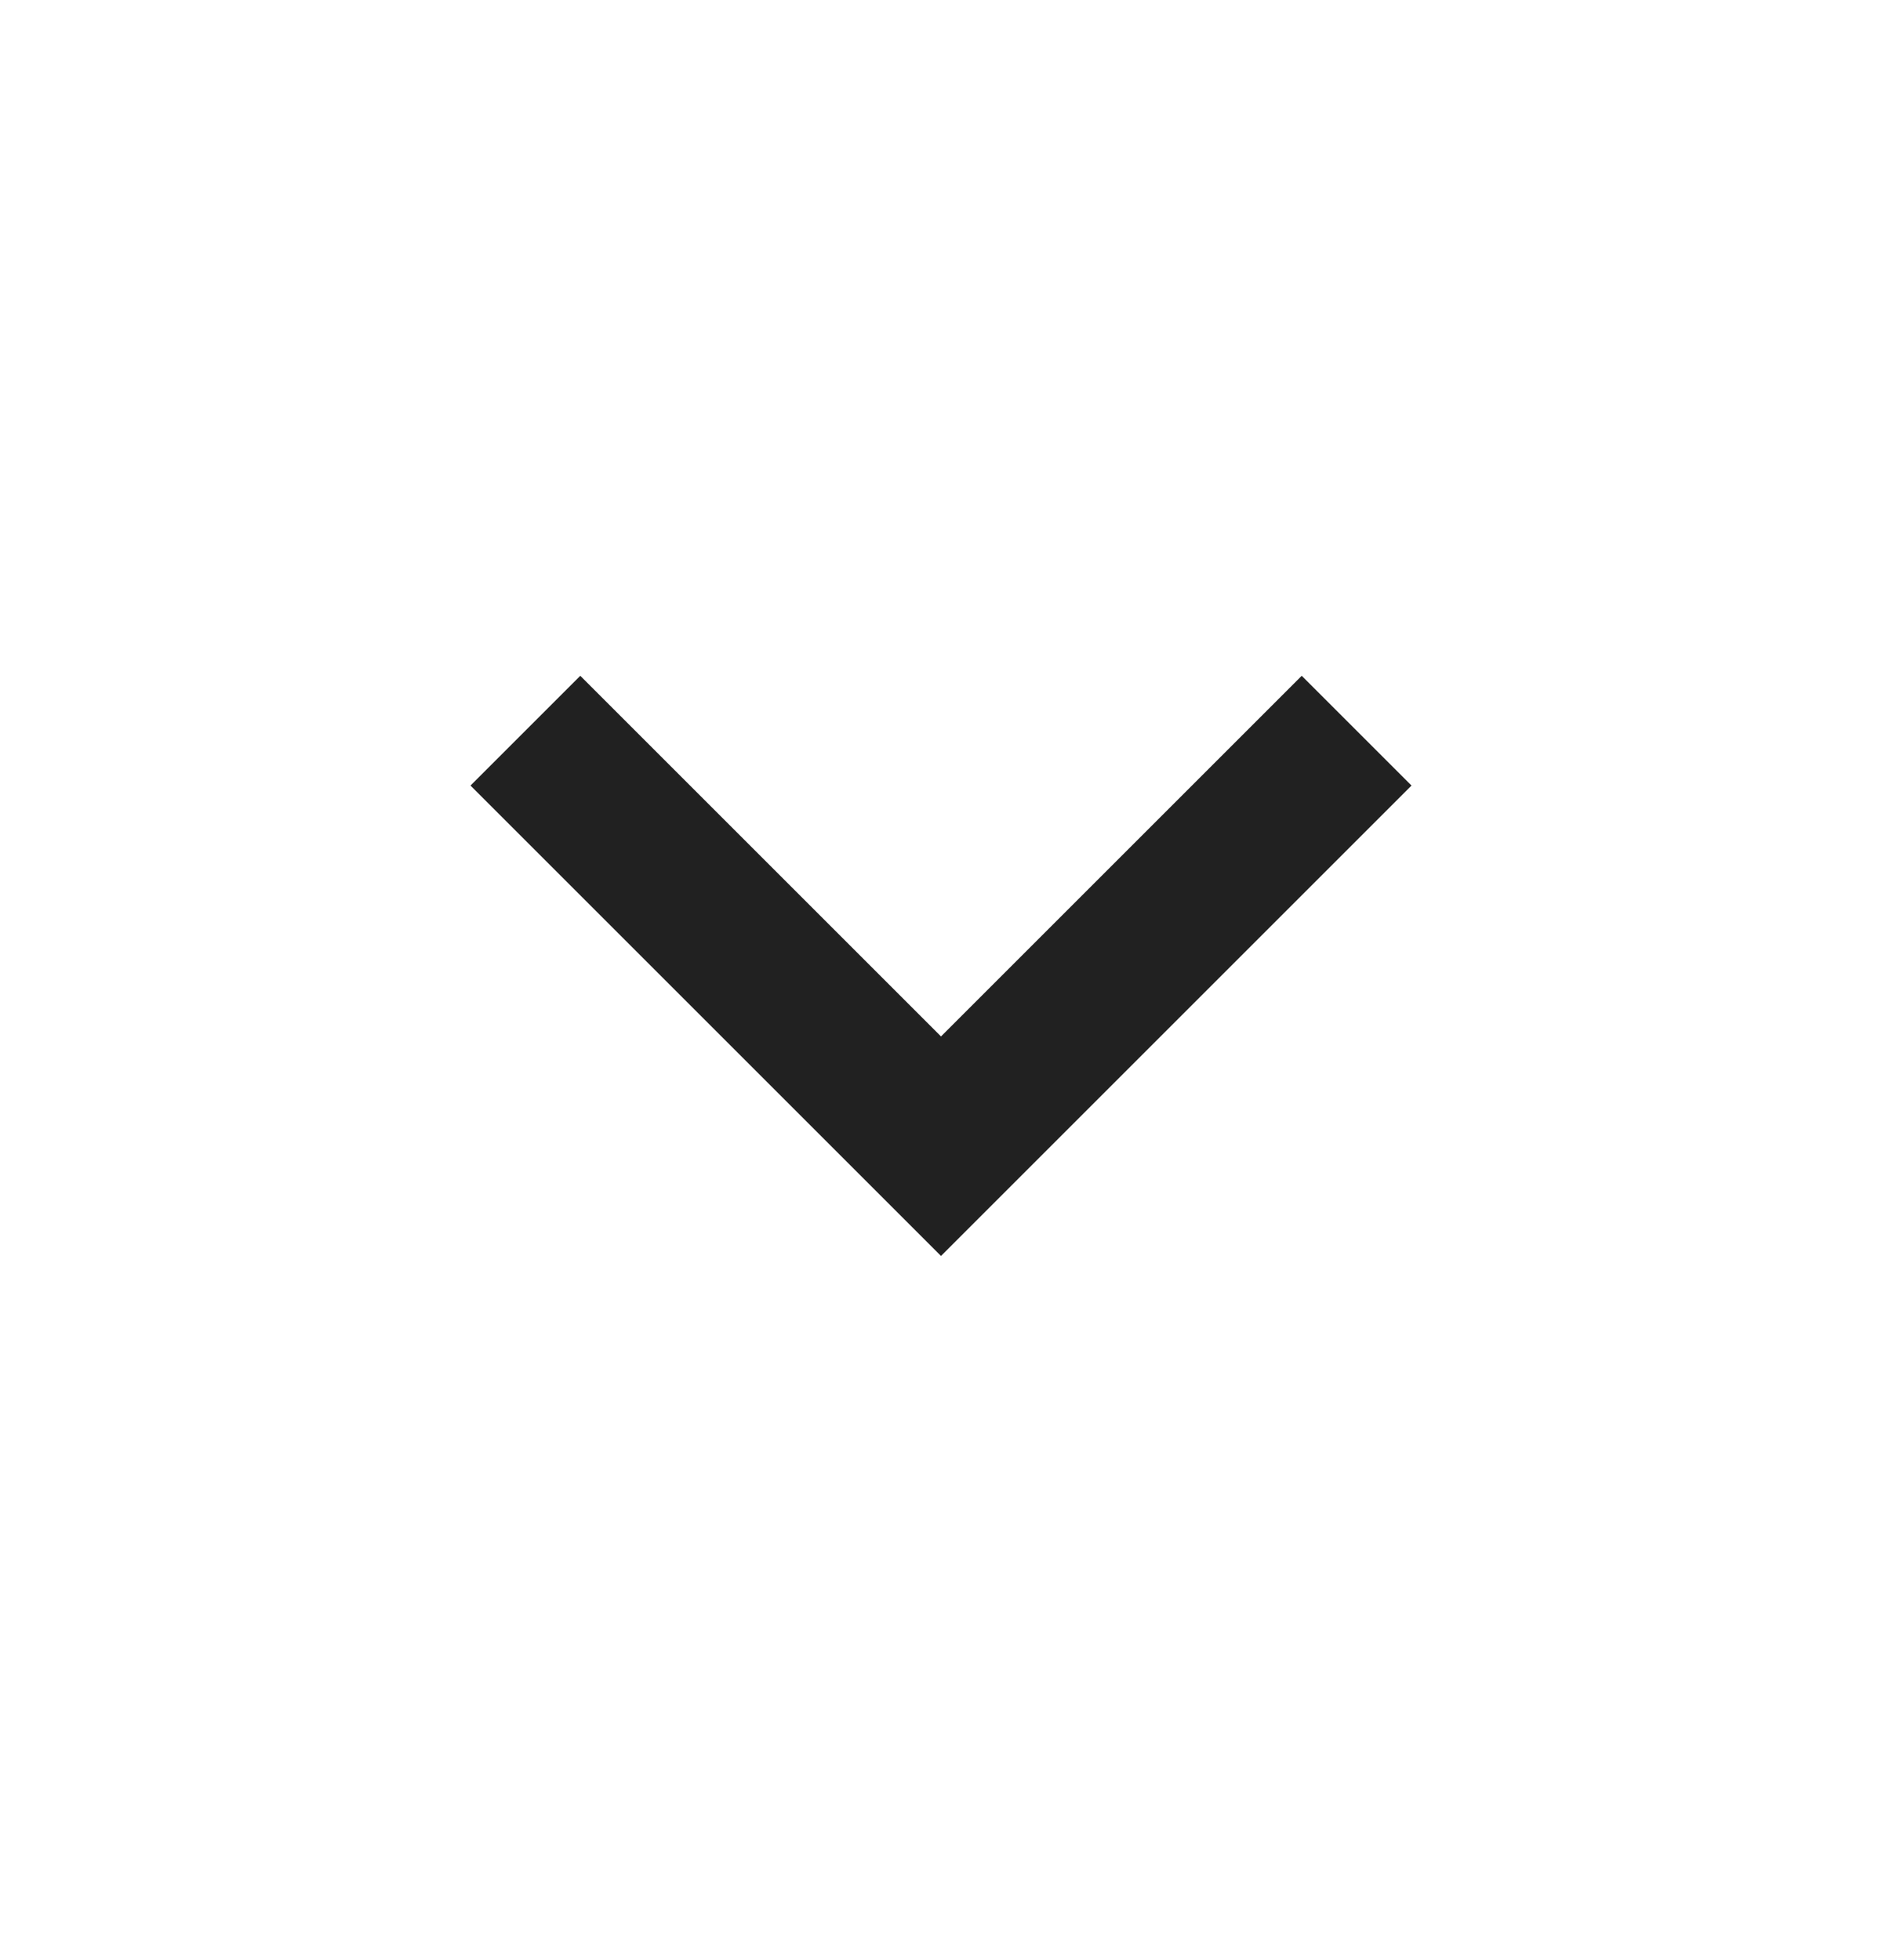
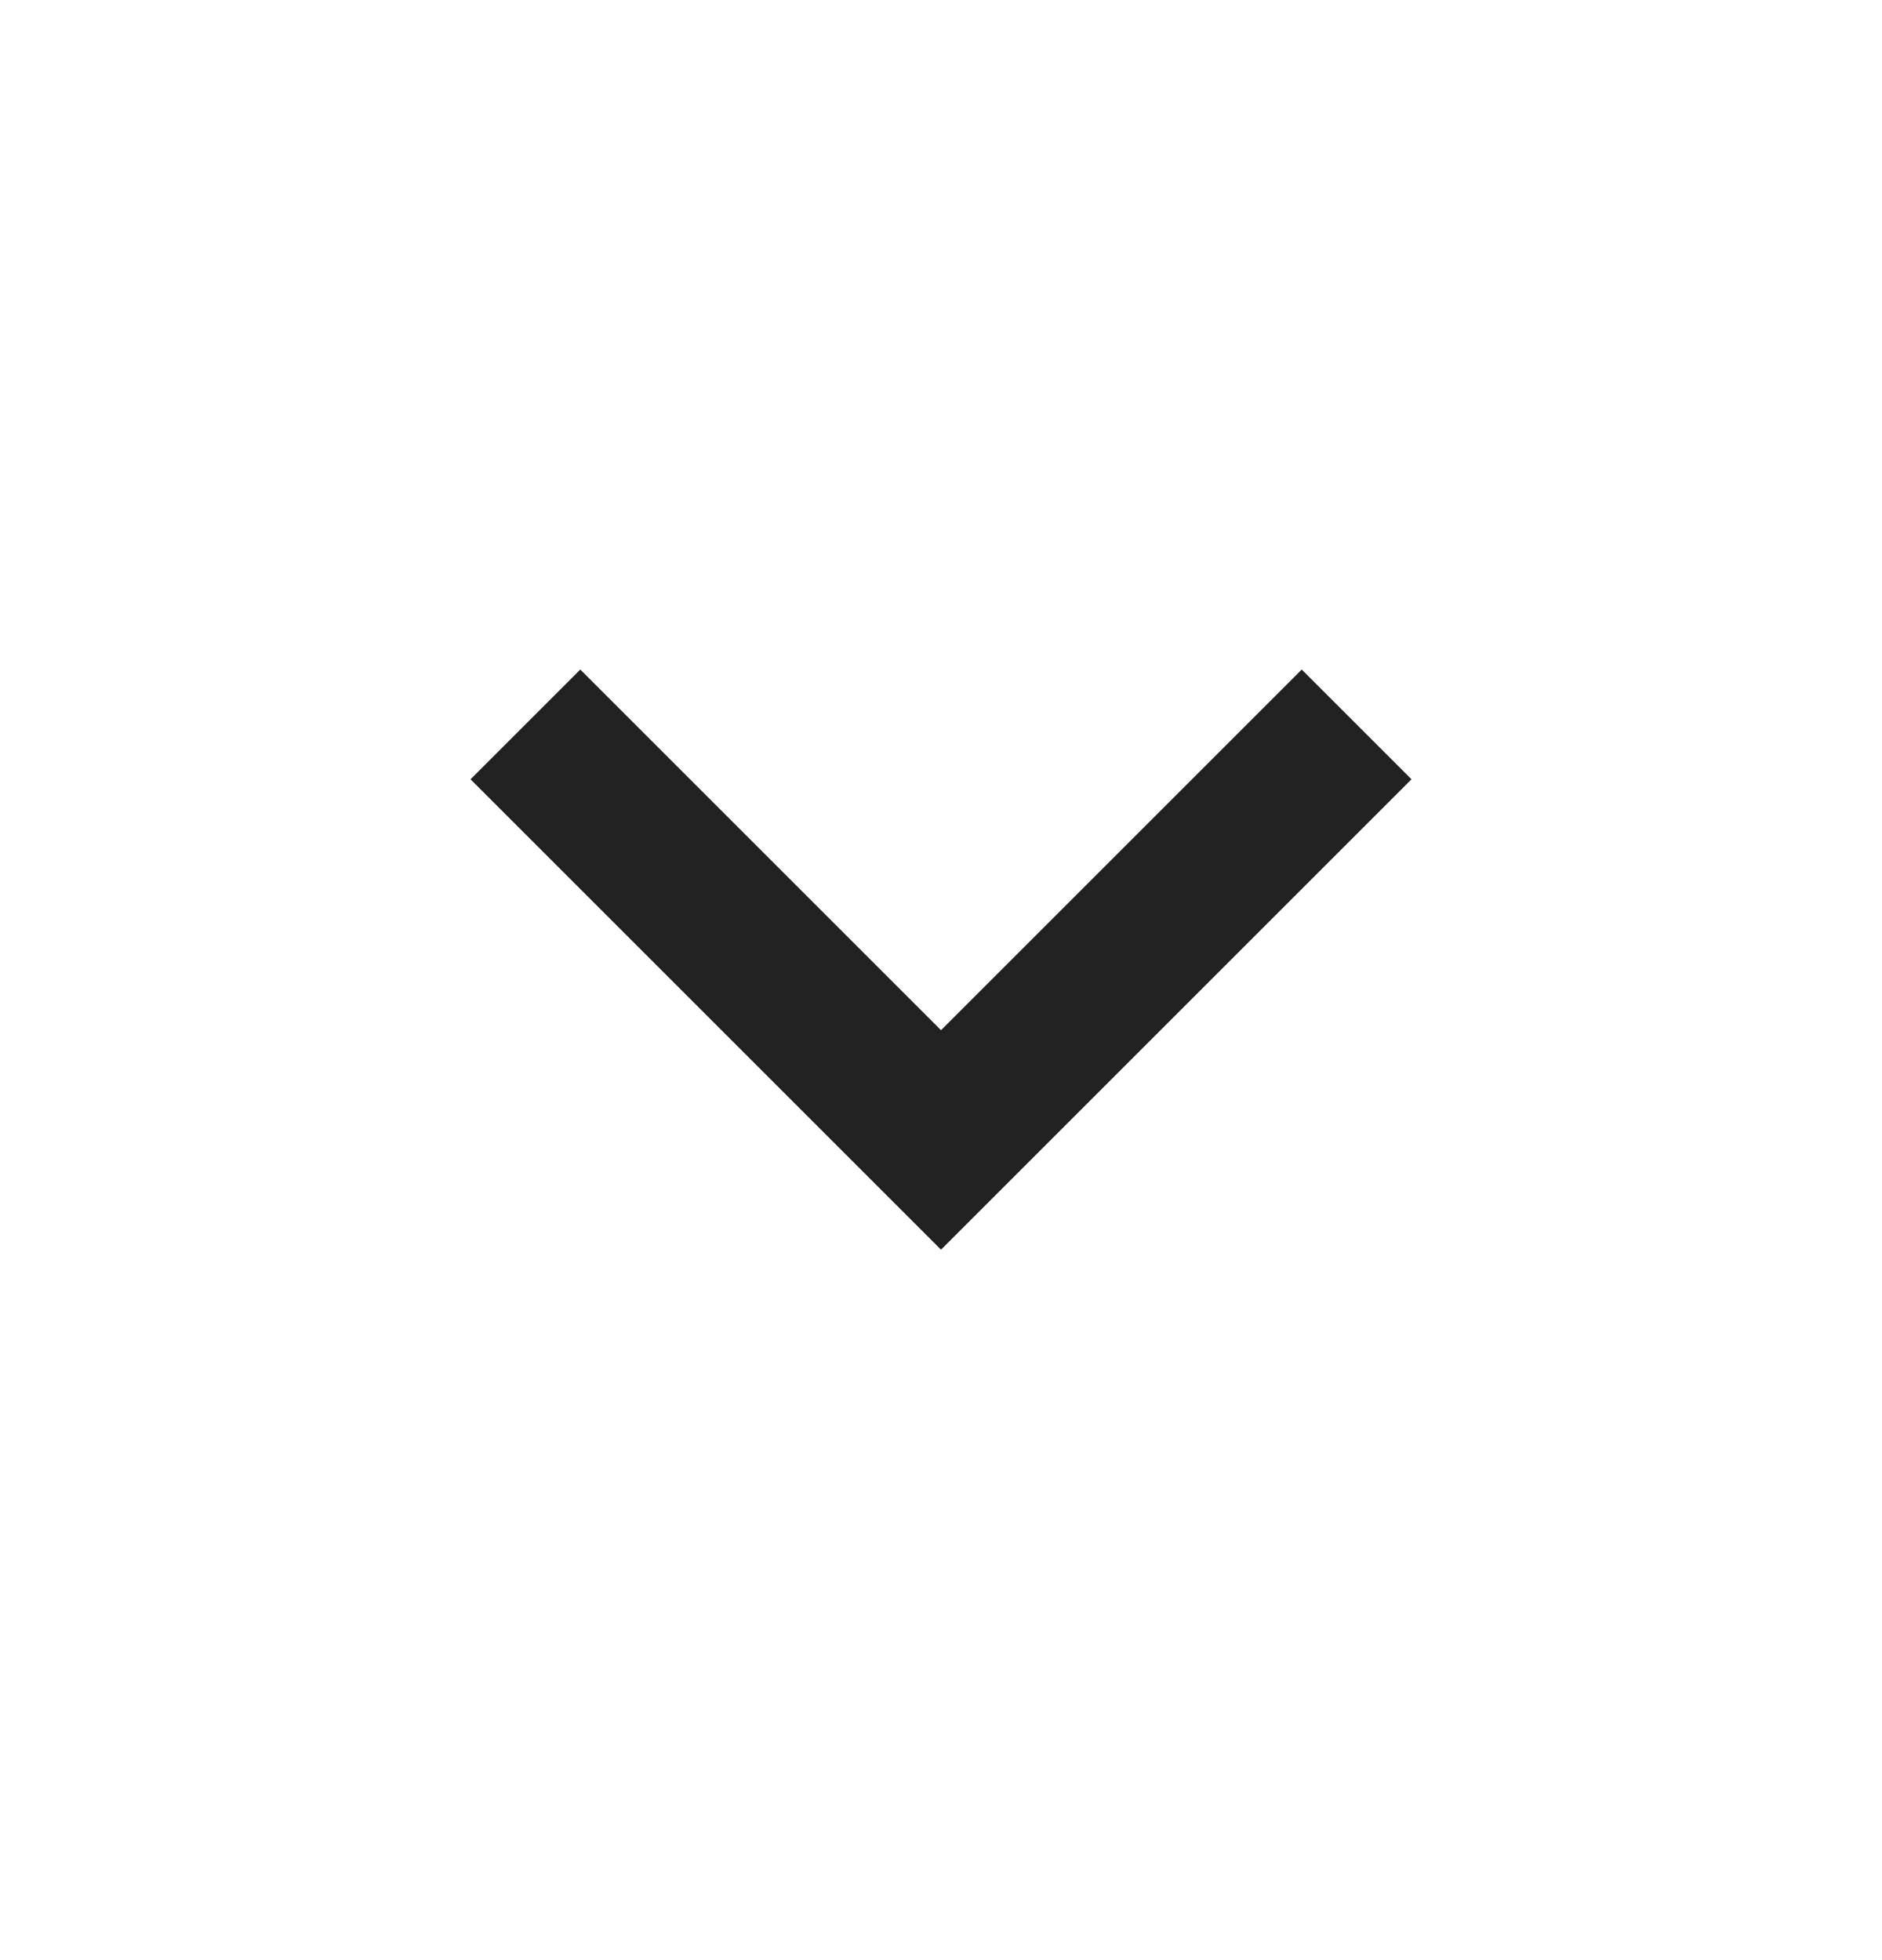
<svg xmlns="http://www.w3.org/2000/svg" width="24" height="25" viewBox="0 0 24 25" fill="none">
-   <mask id="mask0_2024_746" style="mask-type:alpha" maskUnits="userSpaceOnUse" x="0" y="0" width="24" height="25">
-     <rect y="0.646" width="24" height="24" fill="#D9D9D9" />
+   <mask id="mask0_2412_7707" style="mask-type:alpha" maskUnits="userSpaceOnUse" x="0" y="0" width="24" height="25">
+     <rect y="0.565" width="24" height="24" fill="#D9D9D9" />
  </mask>
-   <g mask="url(#mask0_2024_746)">
-     <path d="M12 16.02L6 10.02L7.4 8.62L12 13.22L16.6 8.62L18 10.02L12 16.02Z" fill="#212121" />
+   <g mask="url(#mask0_2412_7707)">
+     <path d="M12 15.94L6 9.94L7.4 8.54L12 13.14L16.6 8.54L18 9.94L12 15.94Z" fill="#212121" />
  </g>
</svg>
